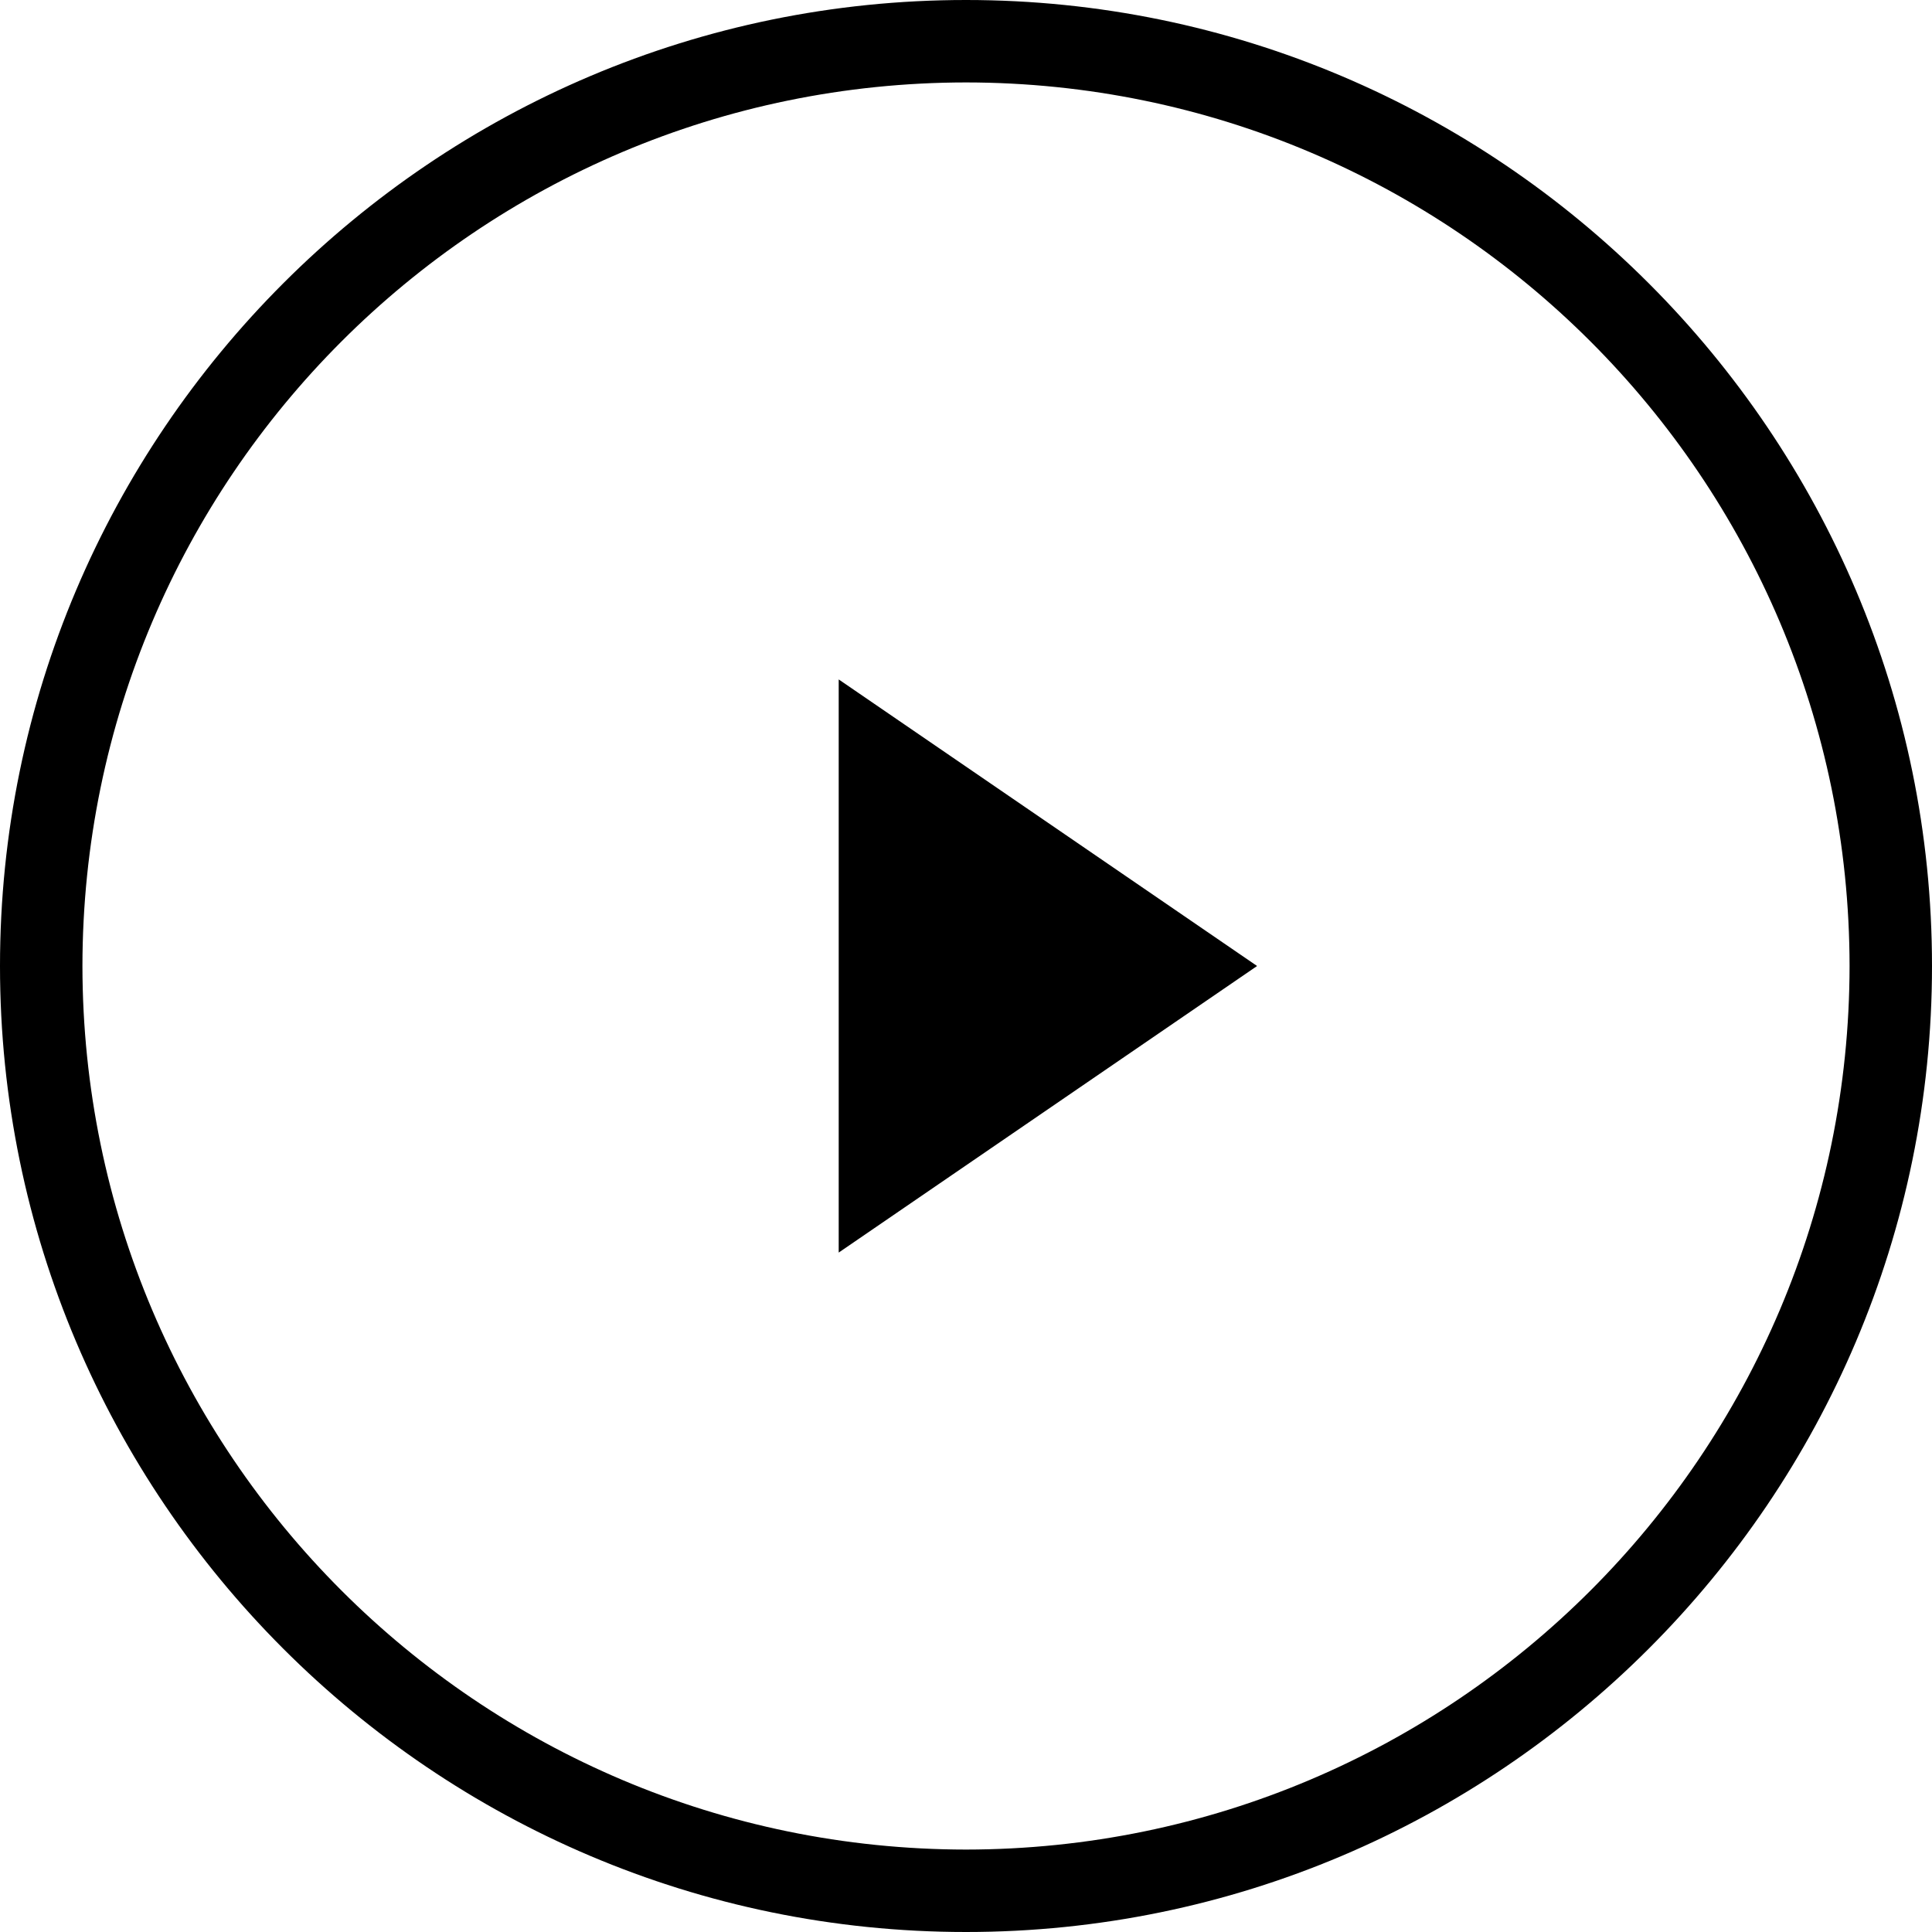
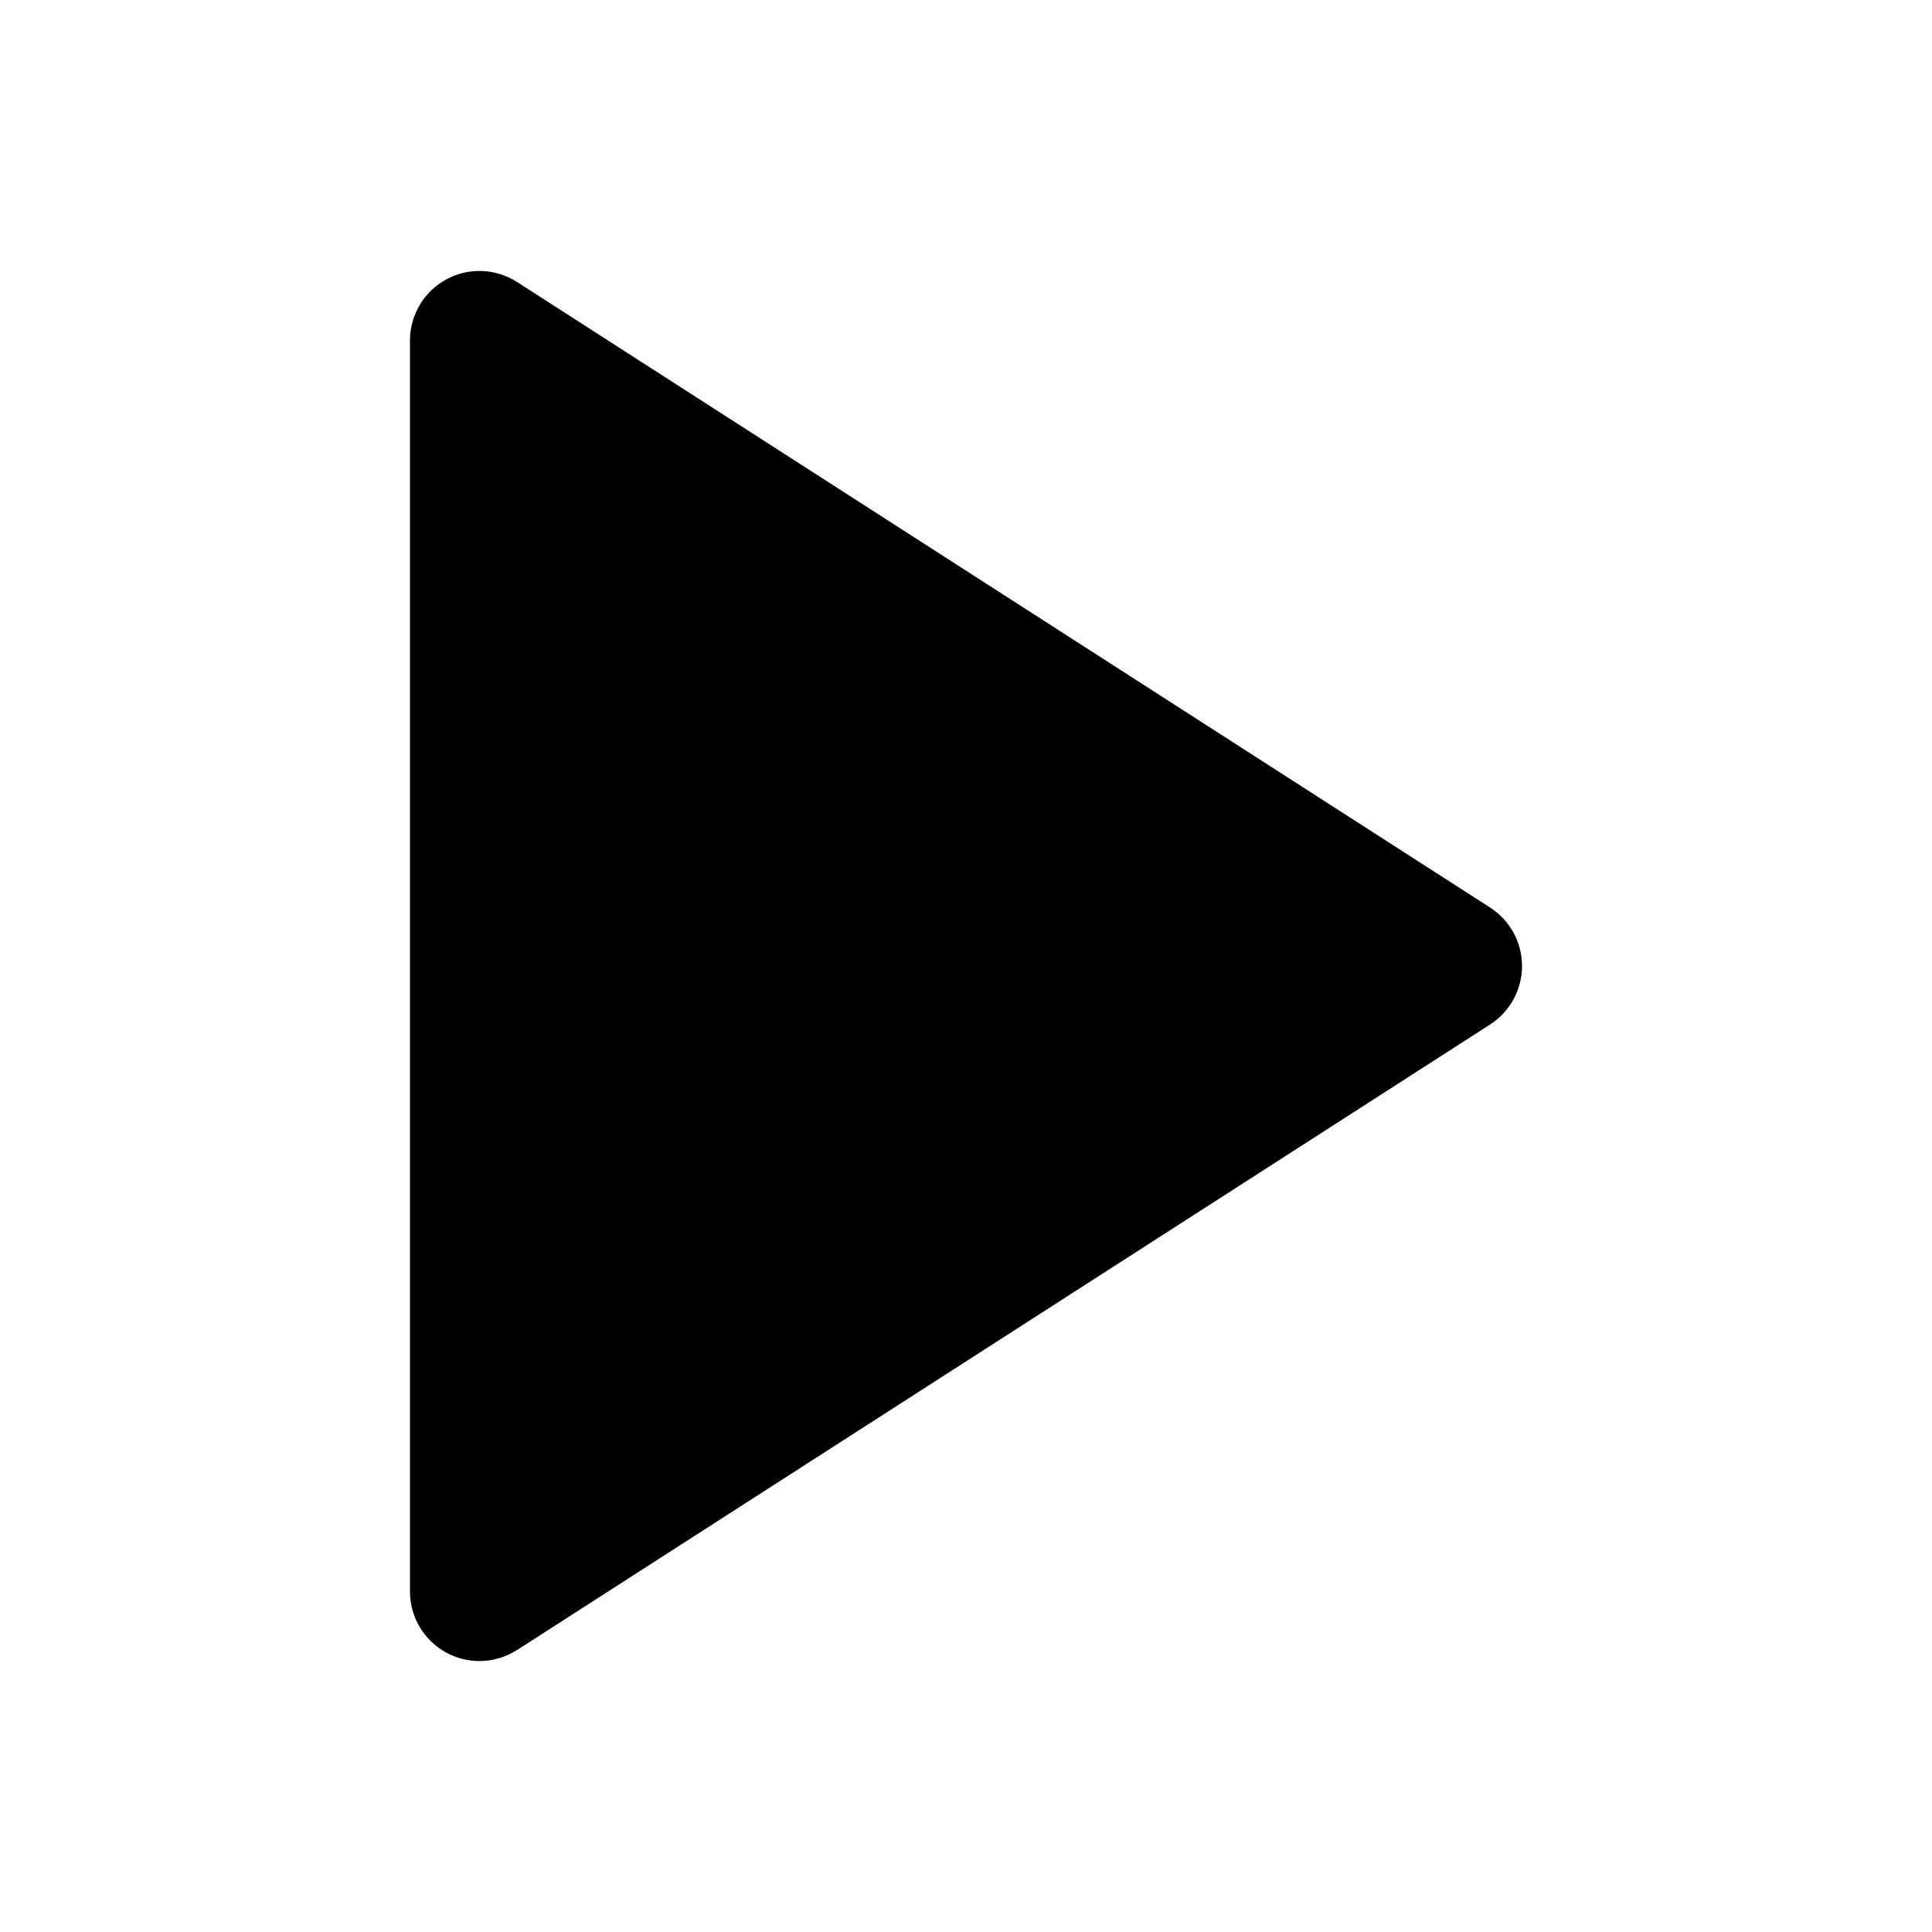
- <svg xmlns="http://www.w3.org/2000/svg" width="90" height="90" viewBox="0 0 90 90">
-   <g transform="translate(-1395 -2414)">
-     <path id="a1p3a" d="M1434.07 2472.35v-26.7l19.49 13.35zM1485 2459c0 24.81-20.19 45-45 45s-45-20.19-45-45 20.19-45 45-45 45 20.19 45 45zm-3.84 0a41.2 41.2 0 0 0-41.16-41.16 41.2 41.2 0 0 0-41.16 41.16 41.2 41.2 0 0 0 41.16 41.16 41.2 41.2 0 0 0 41.16-41.16z" />
-   </g>
+ <svg xmlns="http://www.w3.org/2000/svg" viewBox="0 0 1024 1024">
+   <path d="M254.133 880.39a36.926 36.926 0 0 1-17.644-4.497c-11.828-6.483-19.195-18.859-19.195-32.342V180.465a36.847 36.847 0 0 1 19.195-32.347c11.788-6.483 26.226-5.928 37.575 1.363L789.798 481.03a36.843 36.843 0 0 1 16.908 30.98 36.854 36.854 0 0 1-16.908 30.982L274.064 874.534c-6.08 3.87-13.003 5.856-19.931 5.856zm0 0" />
</svg>
